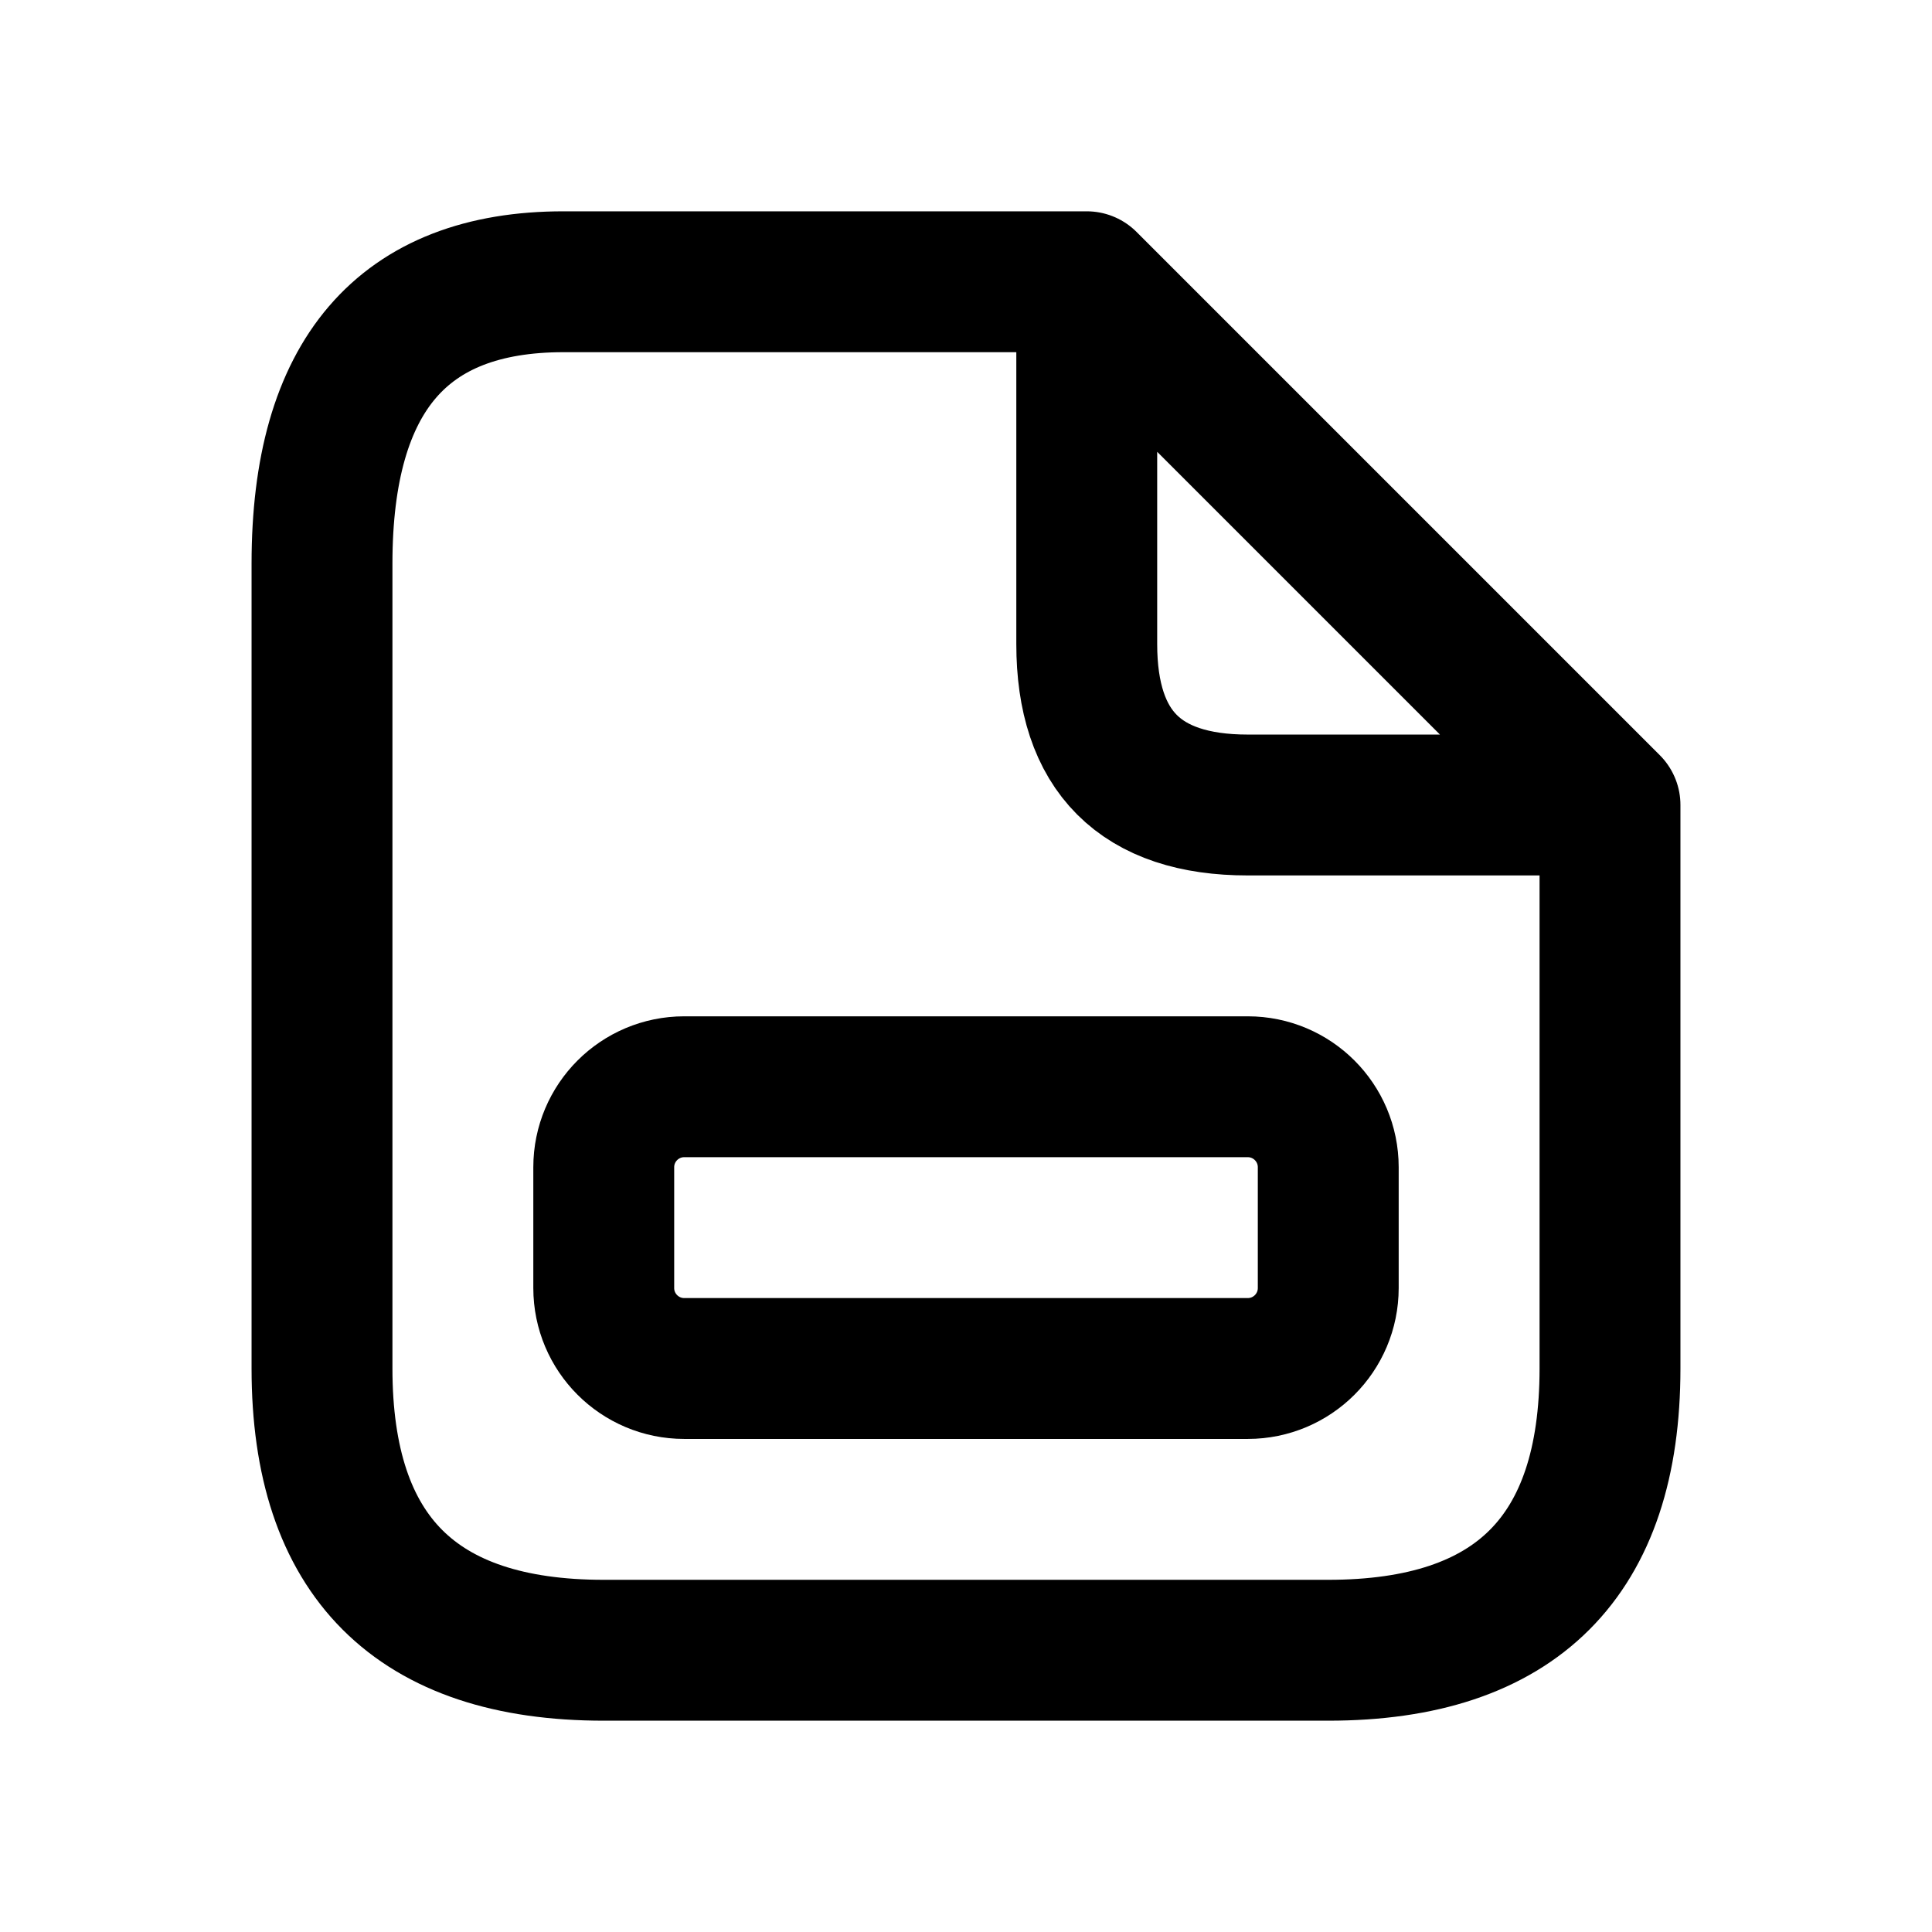
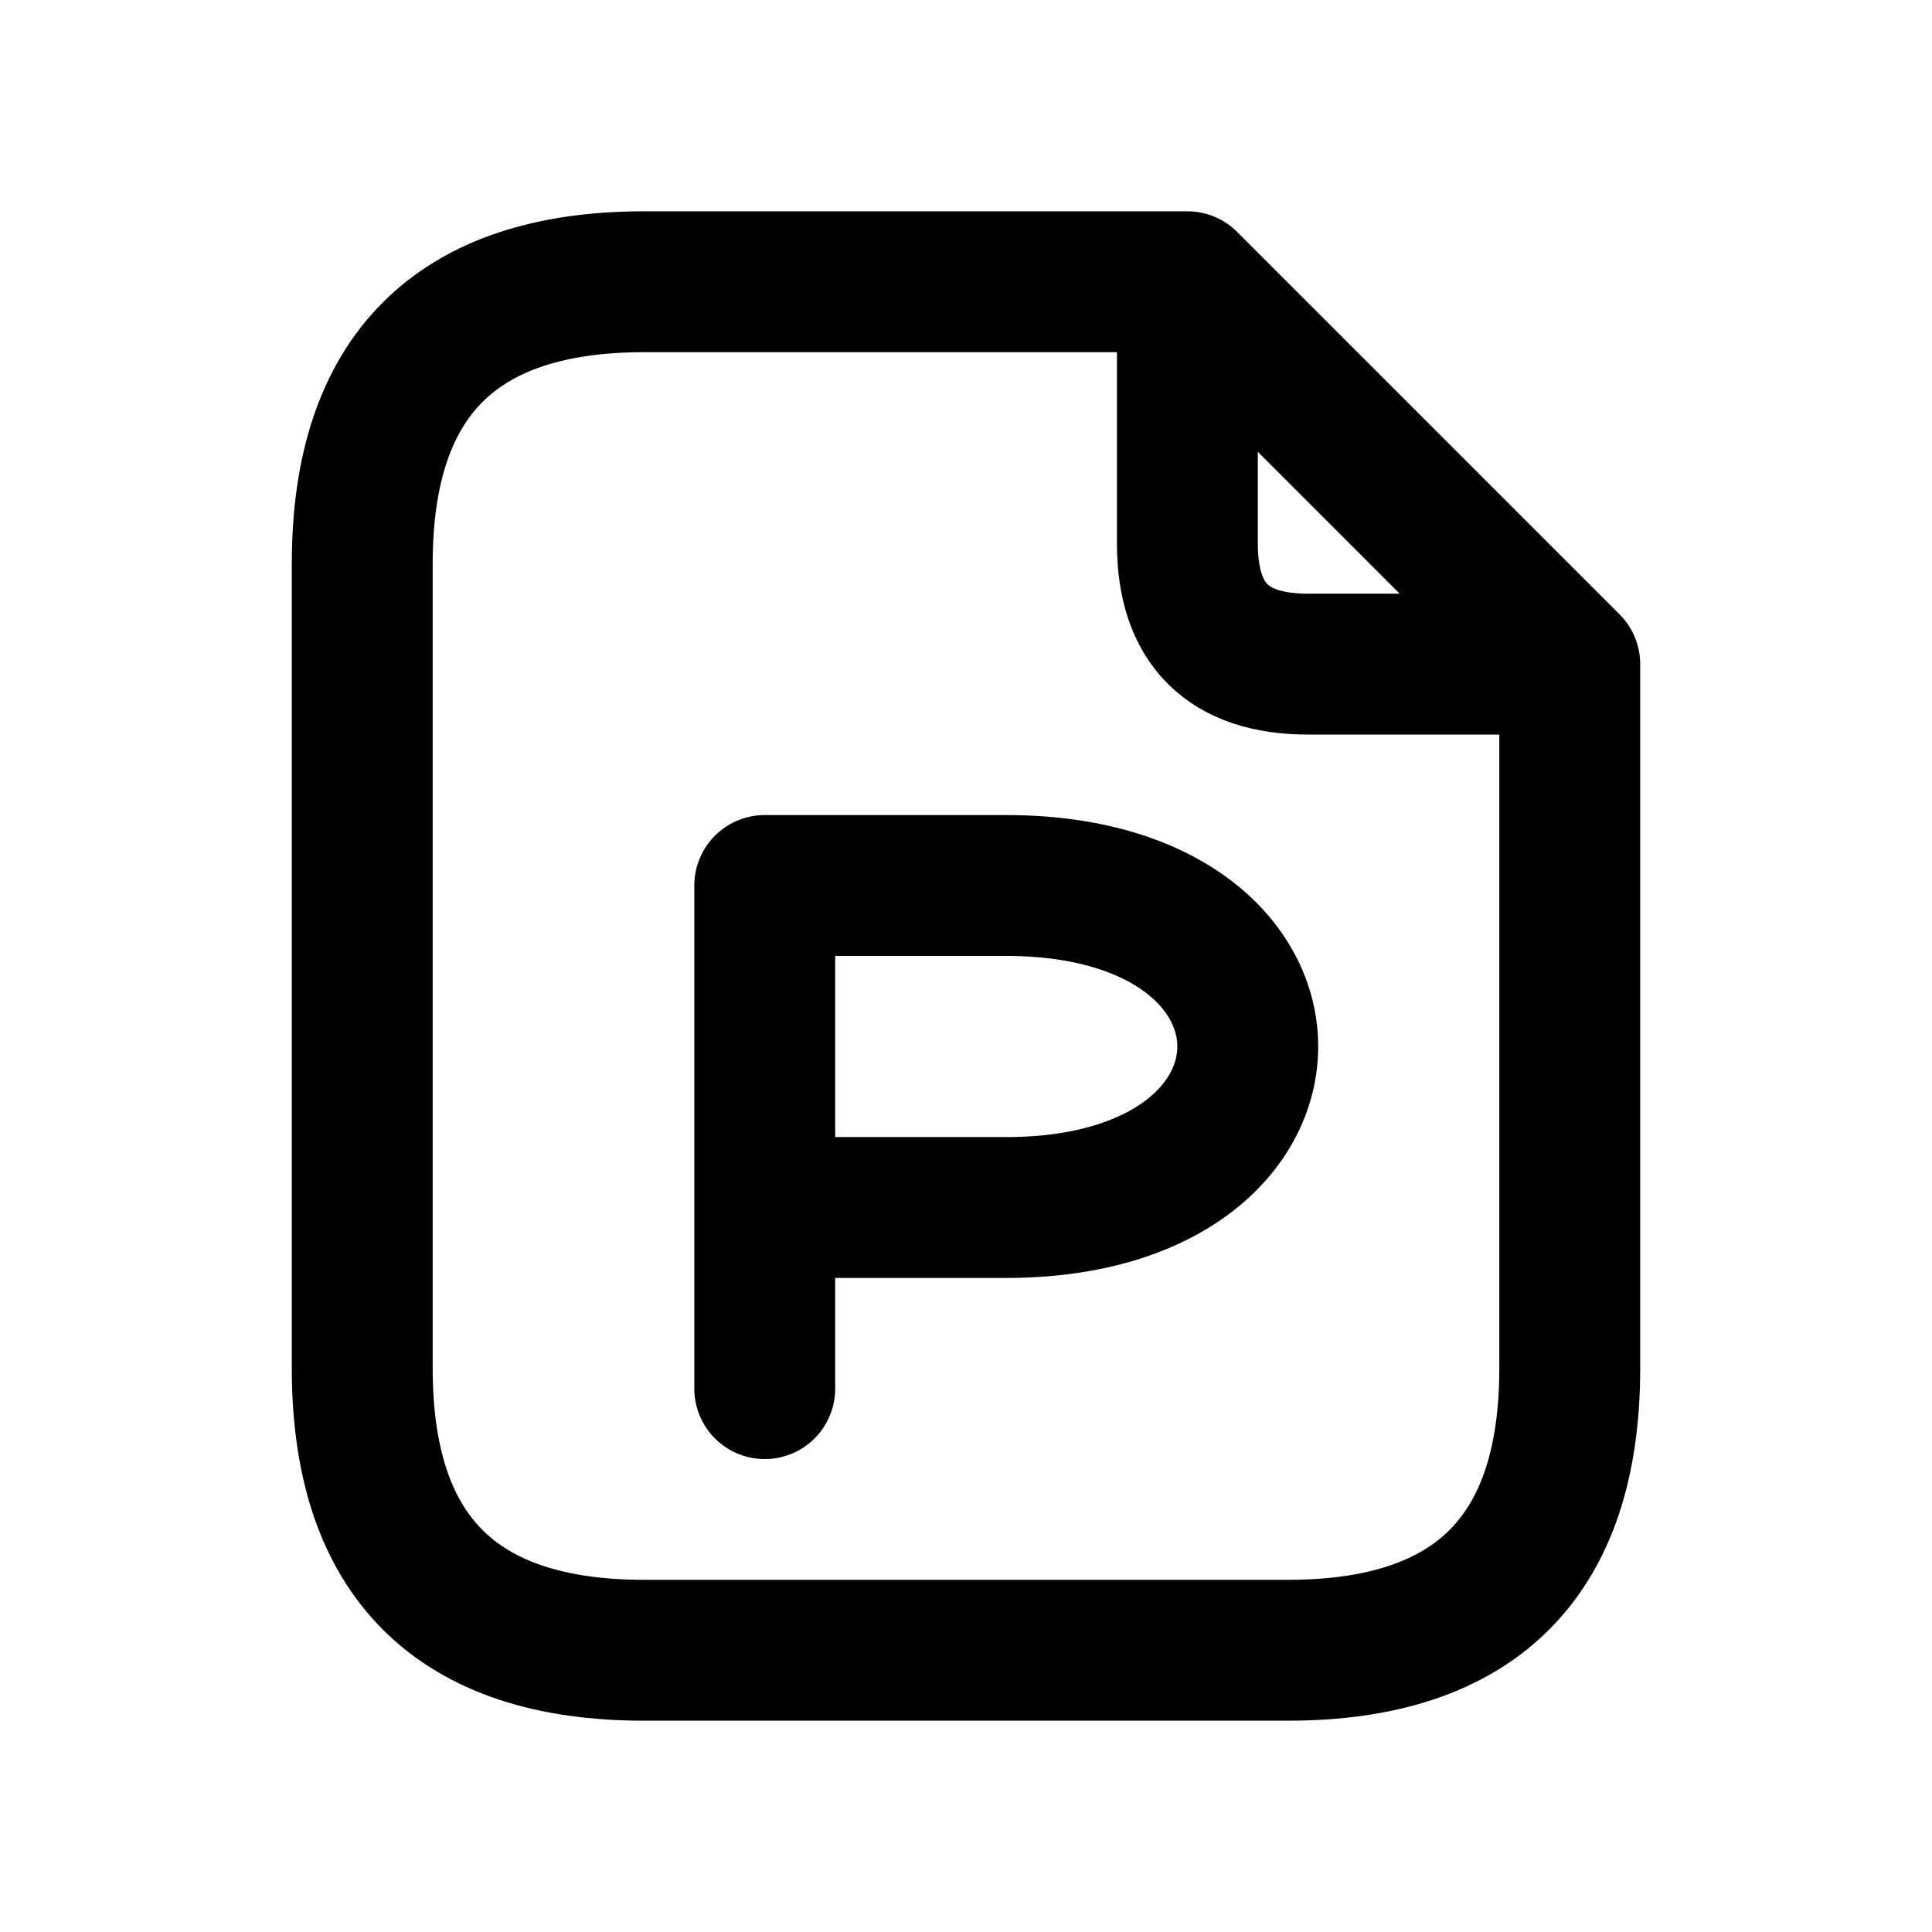
<svg xmlns="http://www.w3.org/2000/svg" viewBox="0 0 24 24" fill="none" stroke="currentColor" stroke-width="1.75" stroke-linecap="round" stroke-linejoin="round">
-   <path d="M7 3.5H13.5L20 10V17Q20 20.5 16.5 20.5H7.5Q4 20.5 4 17V7Q4 3.5 7 3.5Z M13.5 3.5V8Q13.5 10 15.5 10H20" />
-   <rect x="7.5" y="13.5" width="9" height="3.5" rx="1" />
+   <path d="M14.75 3.5H8Q4.5 3.5 4.5 7V17Q4.5 20.5 8 20.5H16Q19.5 20.5 19.5 17V8.25L14.75 3.5Z M14.75 3.5V6.75Q14.75 8.25 16.25 8.25H19.5" />
+   <path d="M9.5 17.25V11H12.5C16.5 11 16.5 15 12.5 15H9.5" />
</svg>
